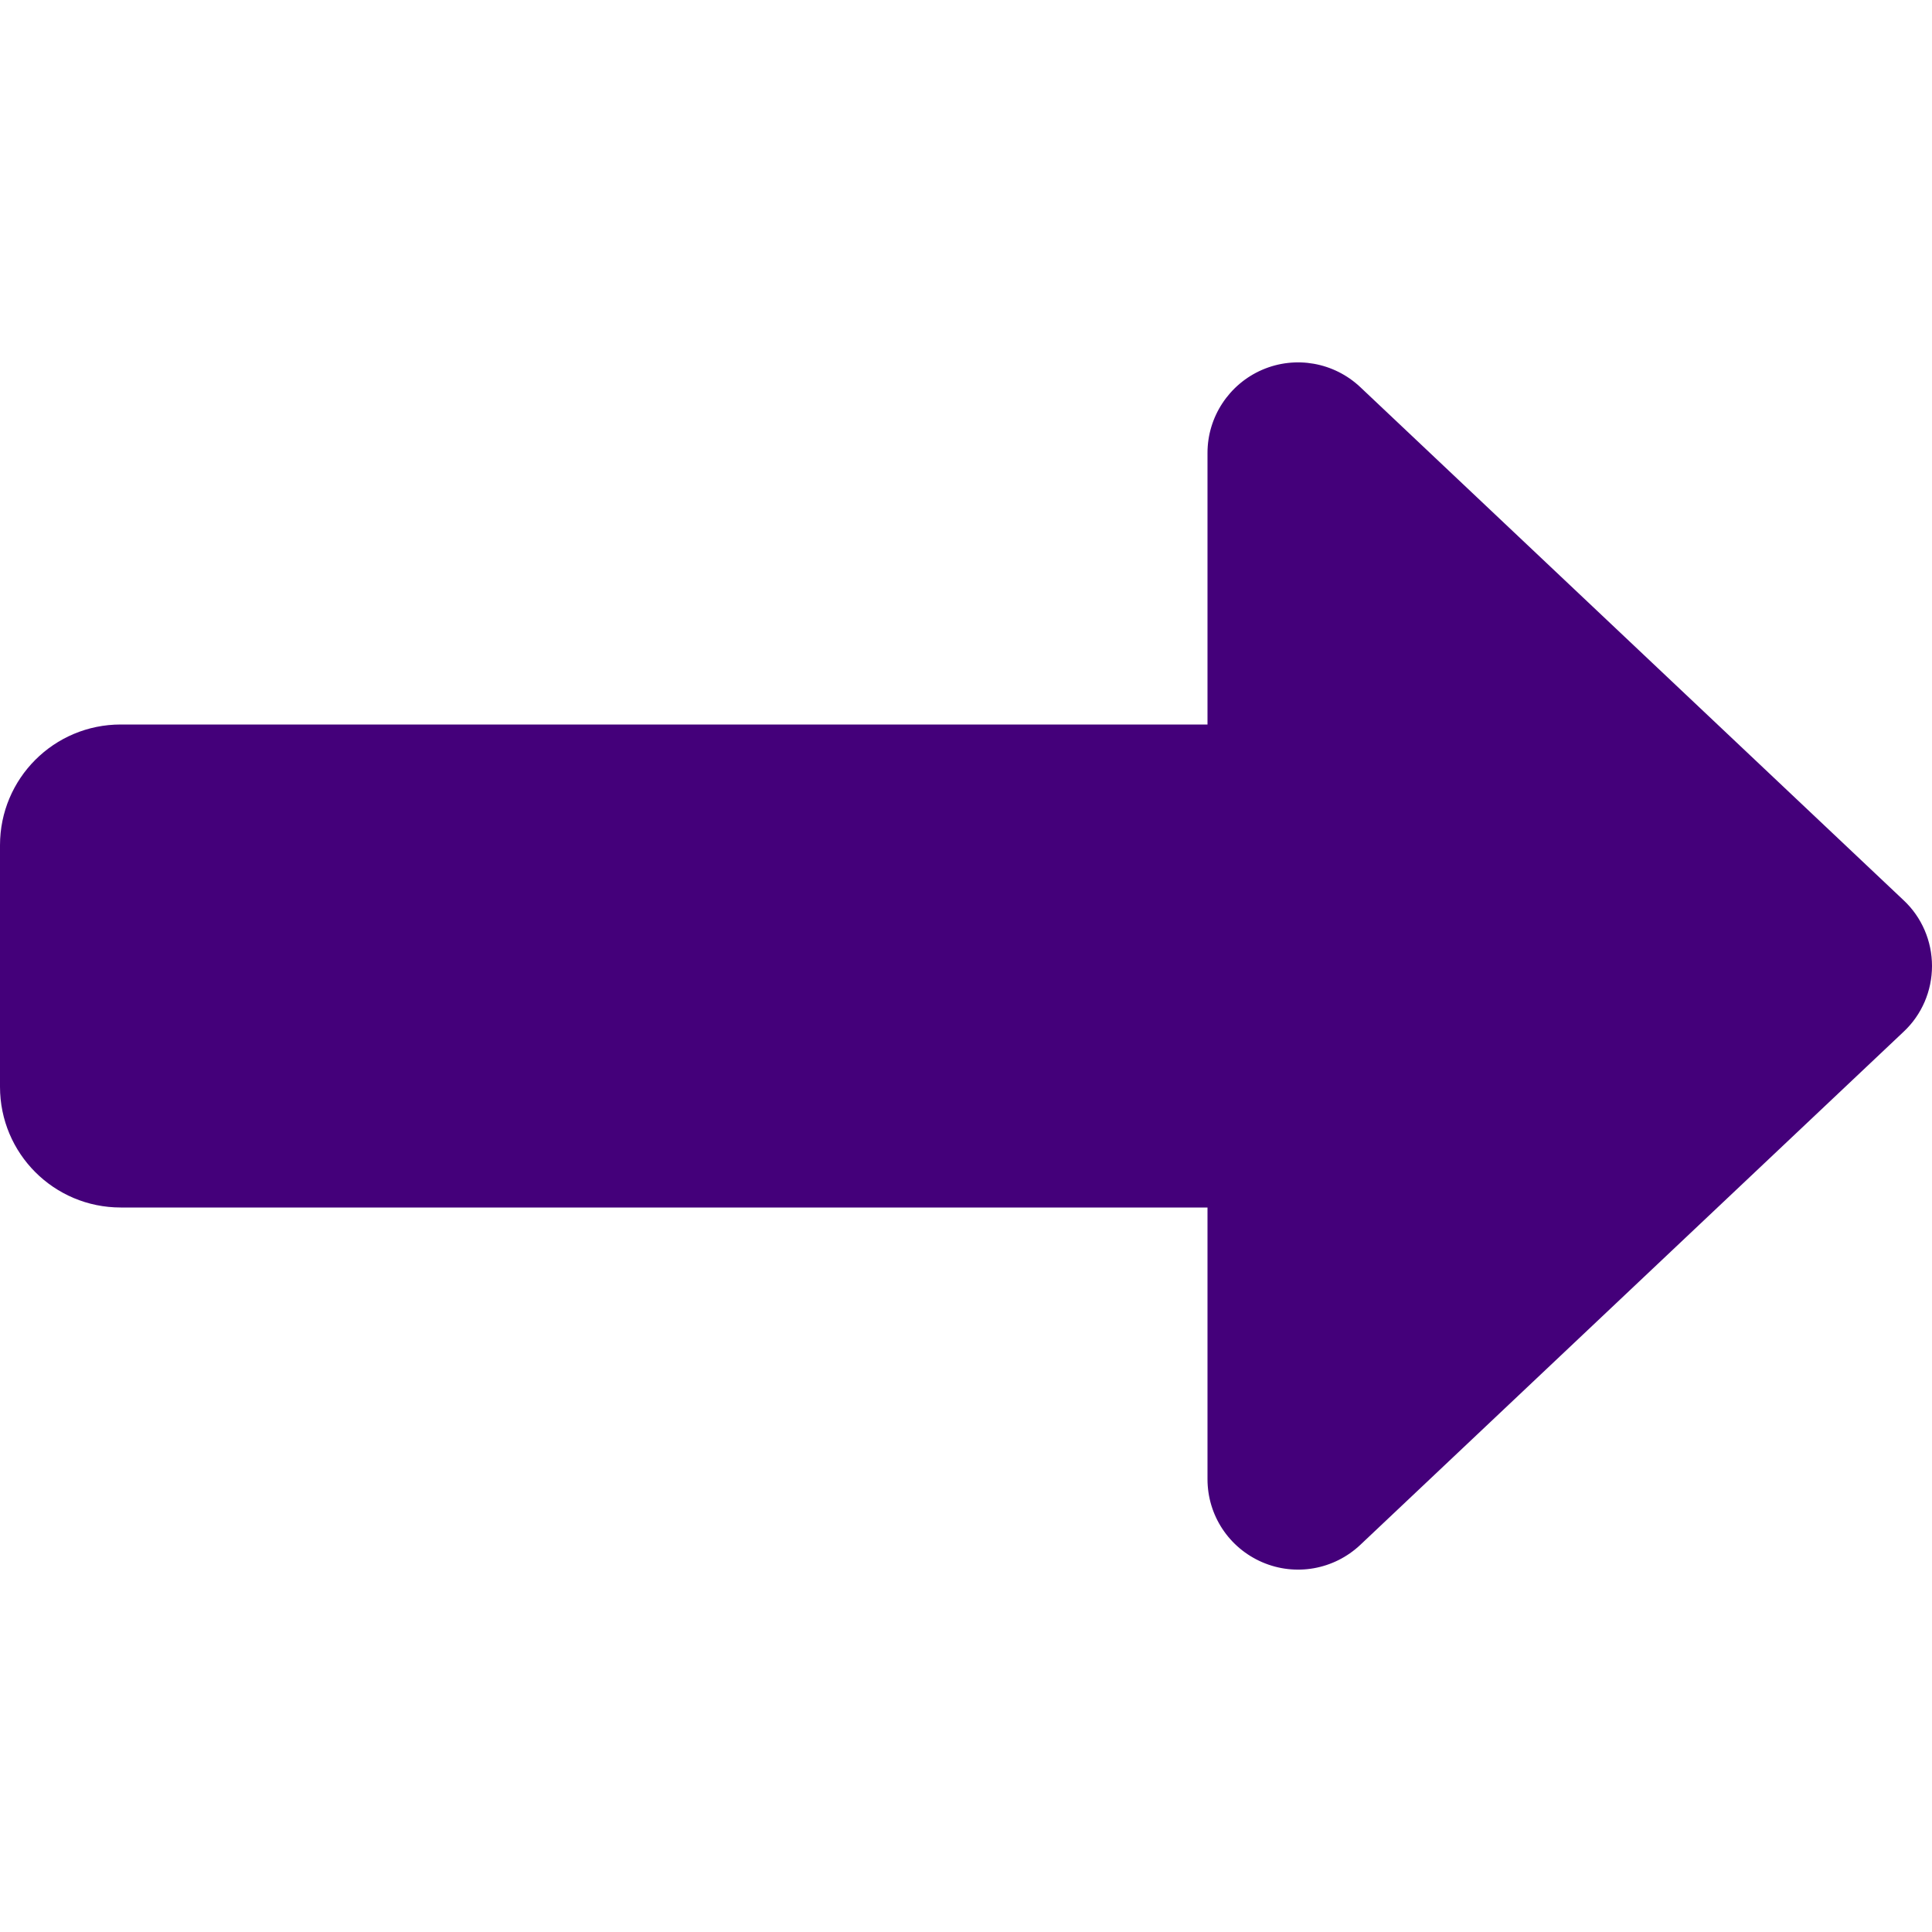
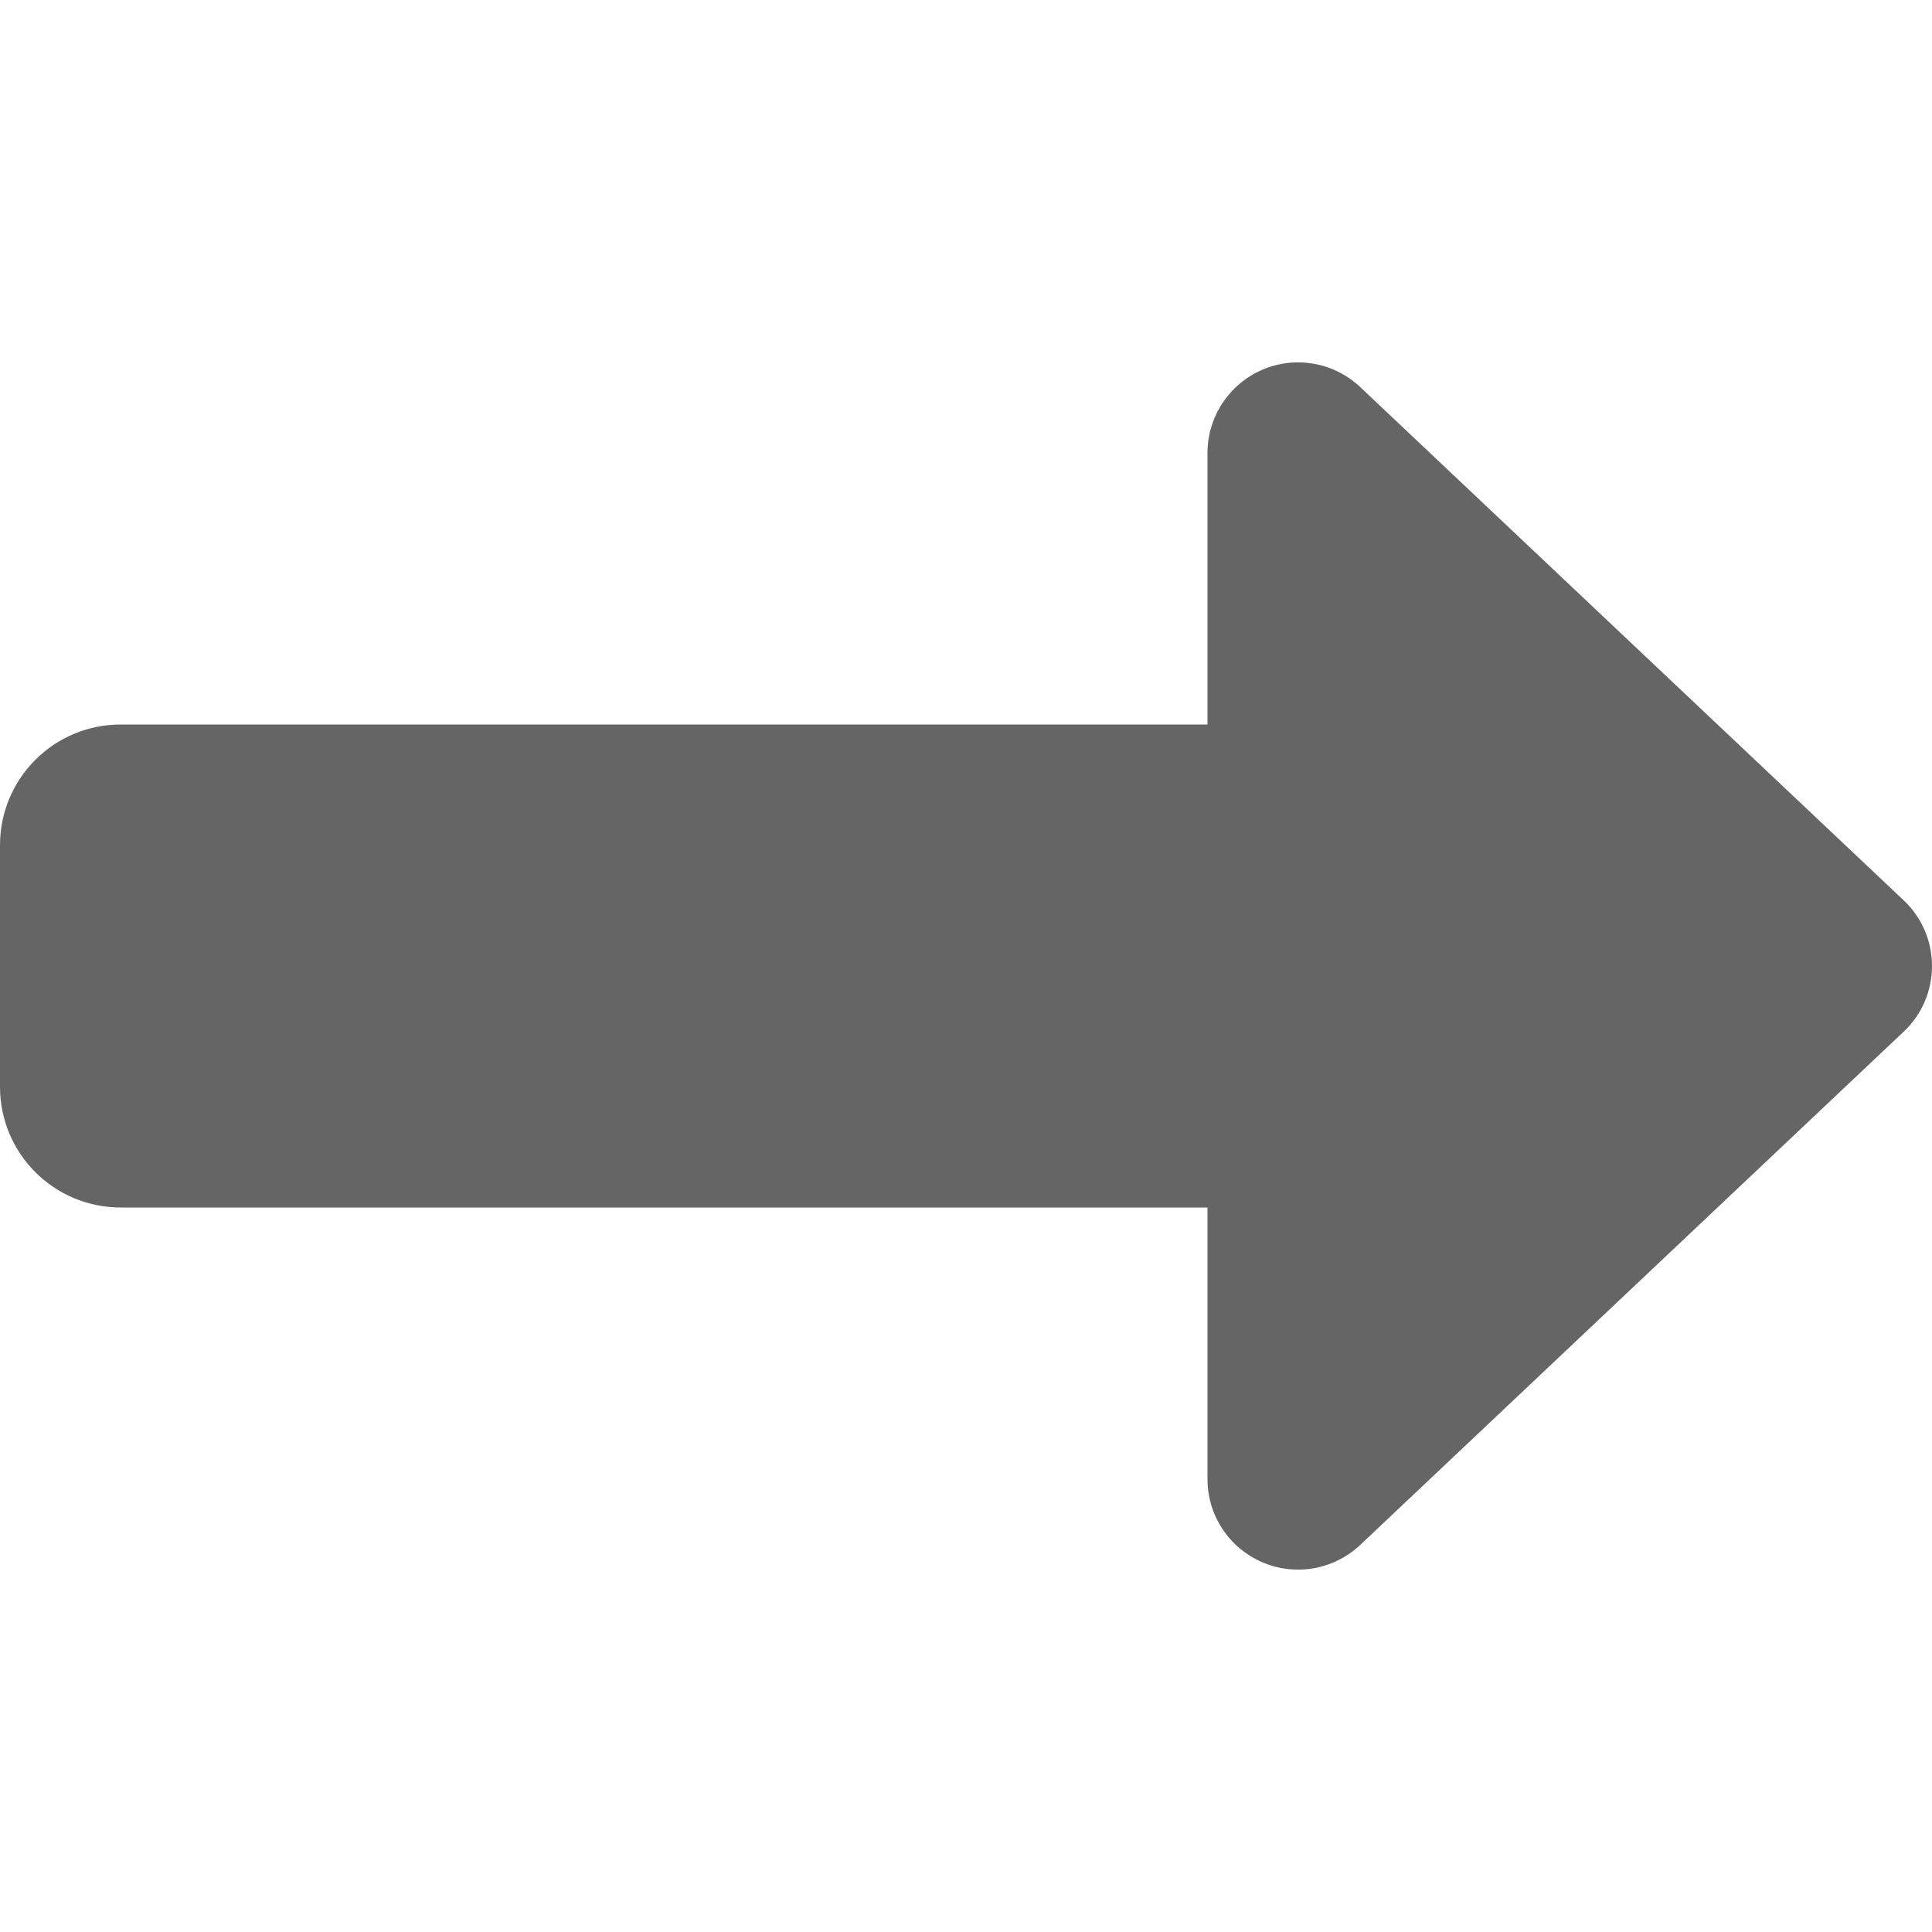
<svg xmlns="http://www.w3.org/2000/svg" viewBox="0 0 512 512">
-   <style>svg{fill:#44007a}</style>
+   <style>svg{fill:#656565}</style>
  <path d="M334.5 414c8.8 3.8 19 2 26-4.6l144-136c4.8-4.5 7.5-10.8 7.5-17.4s-2.7-12.9-7.5-17.4l-144-136c-7-6.6-17.2-8.4-26-4.6s-14.5 12.5-14.5 22l0 72L32 192c-17.7 0-32 14.3-32 32l0 64c0 17.7 14.3 32 32 32l288 0 0 72c0 9.6 5.7 18.2 14.5 22z" />
</svg>
